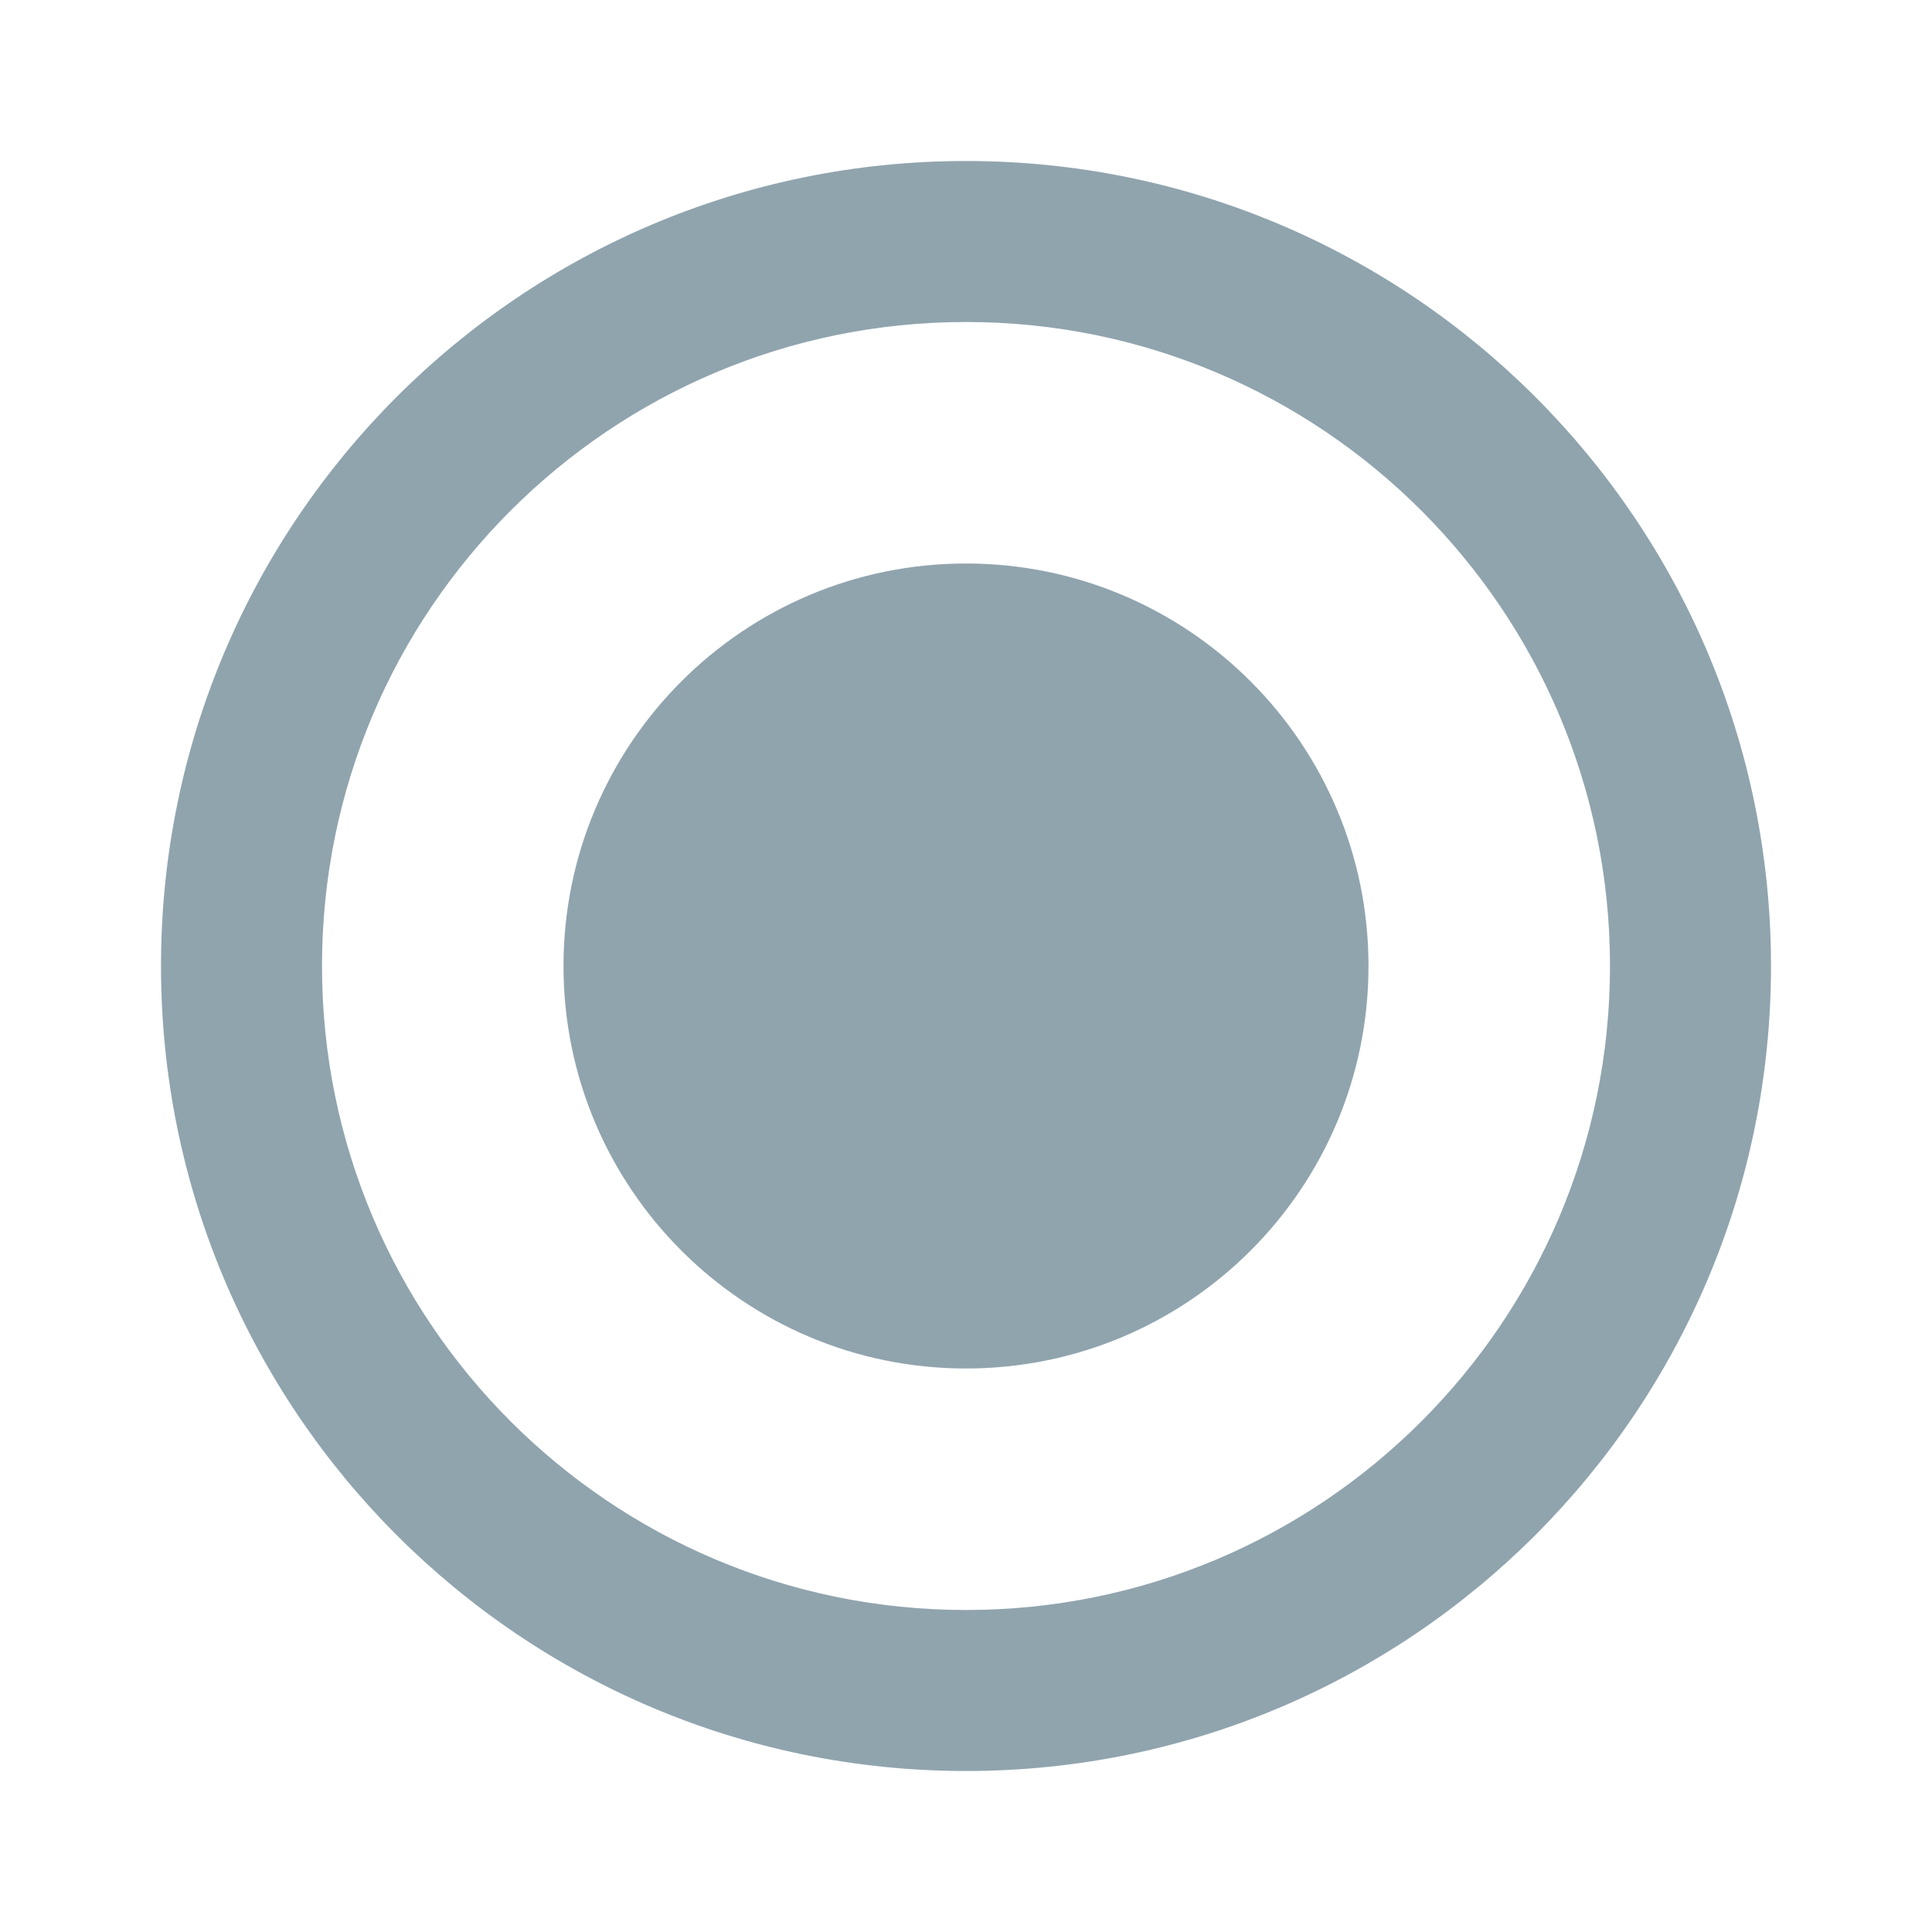
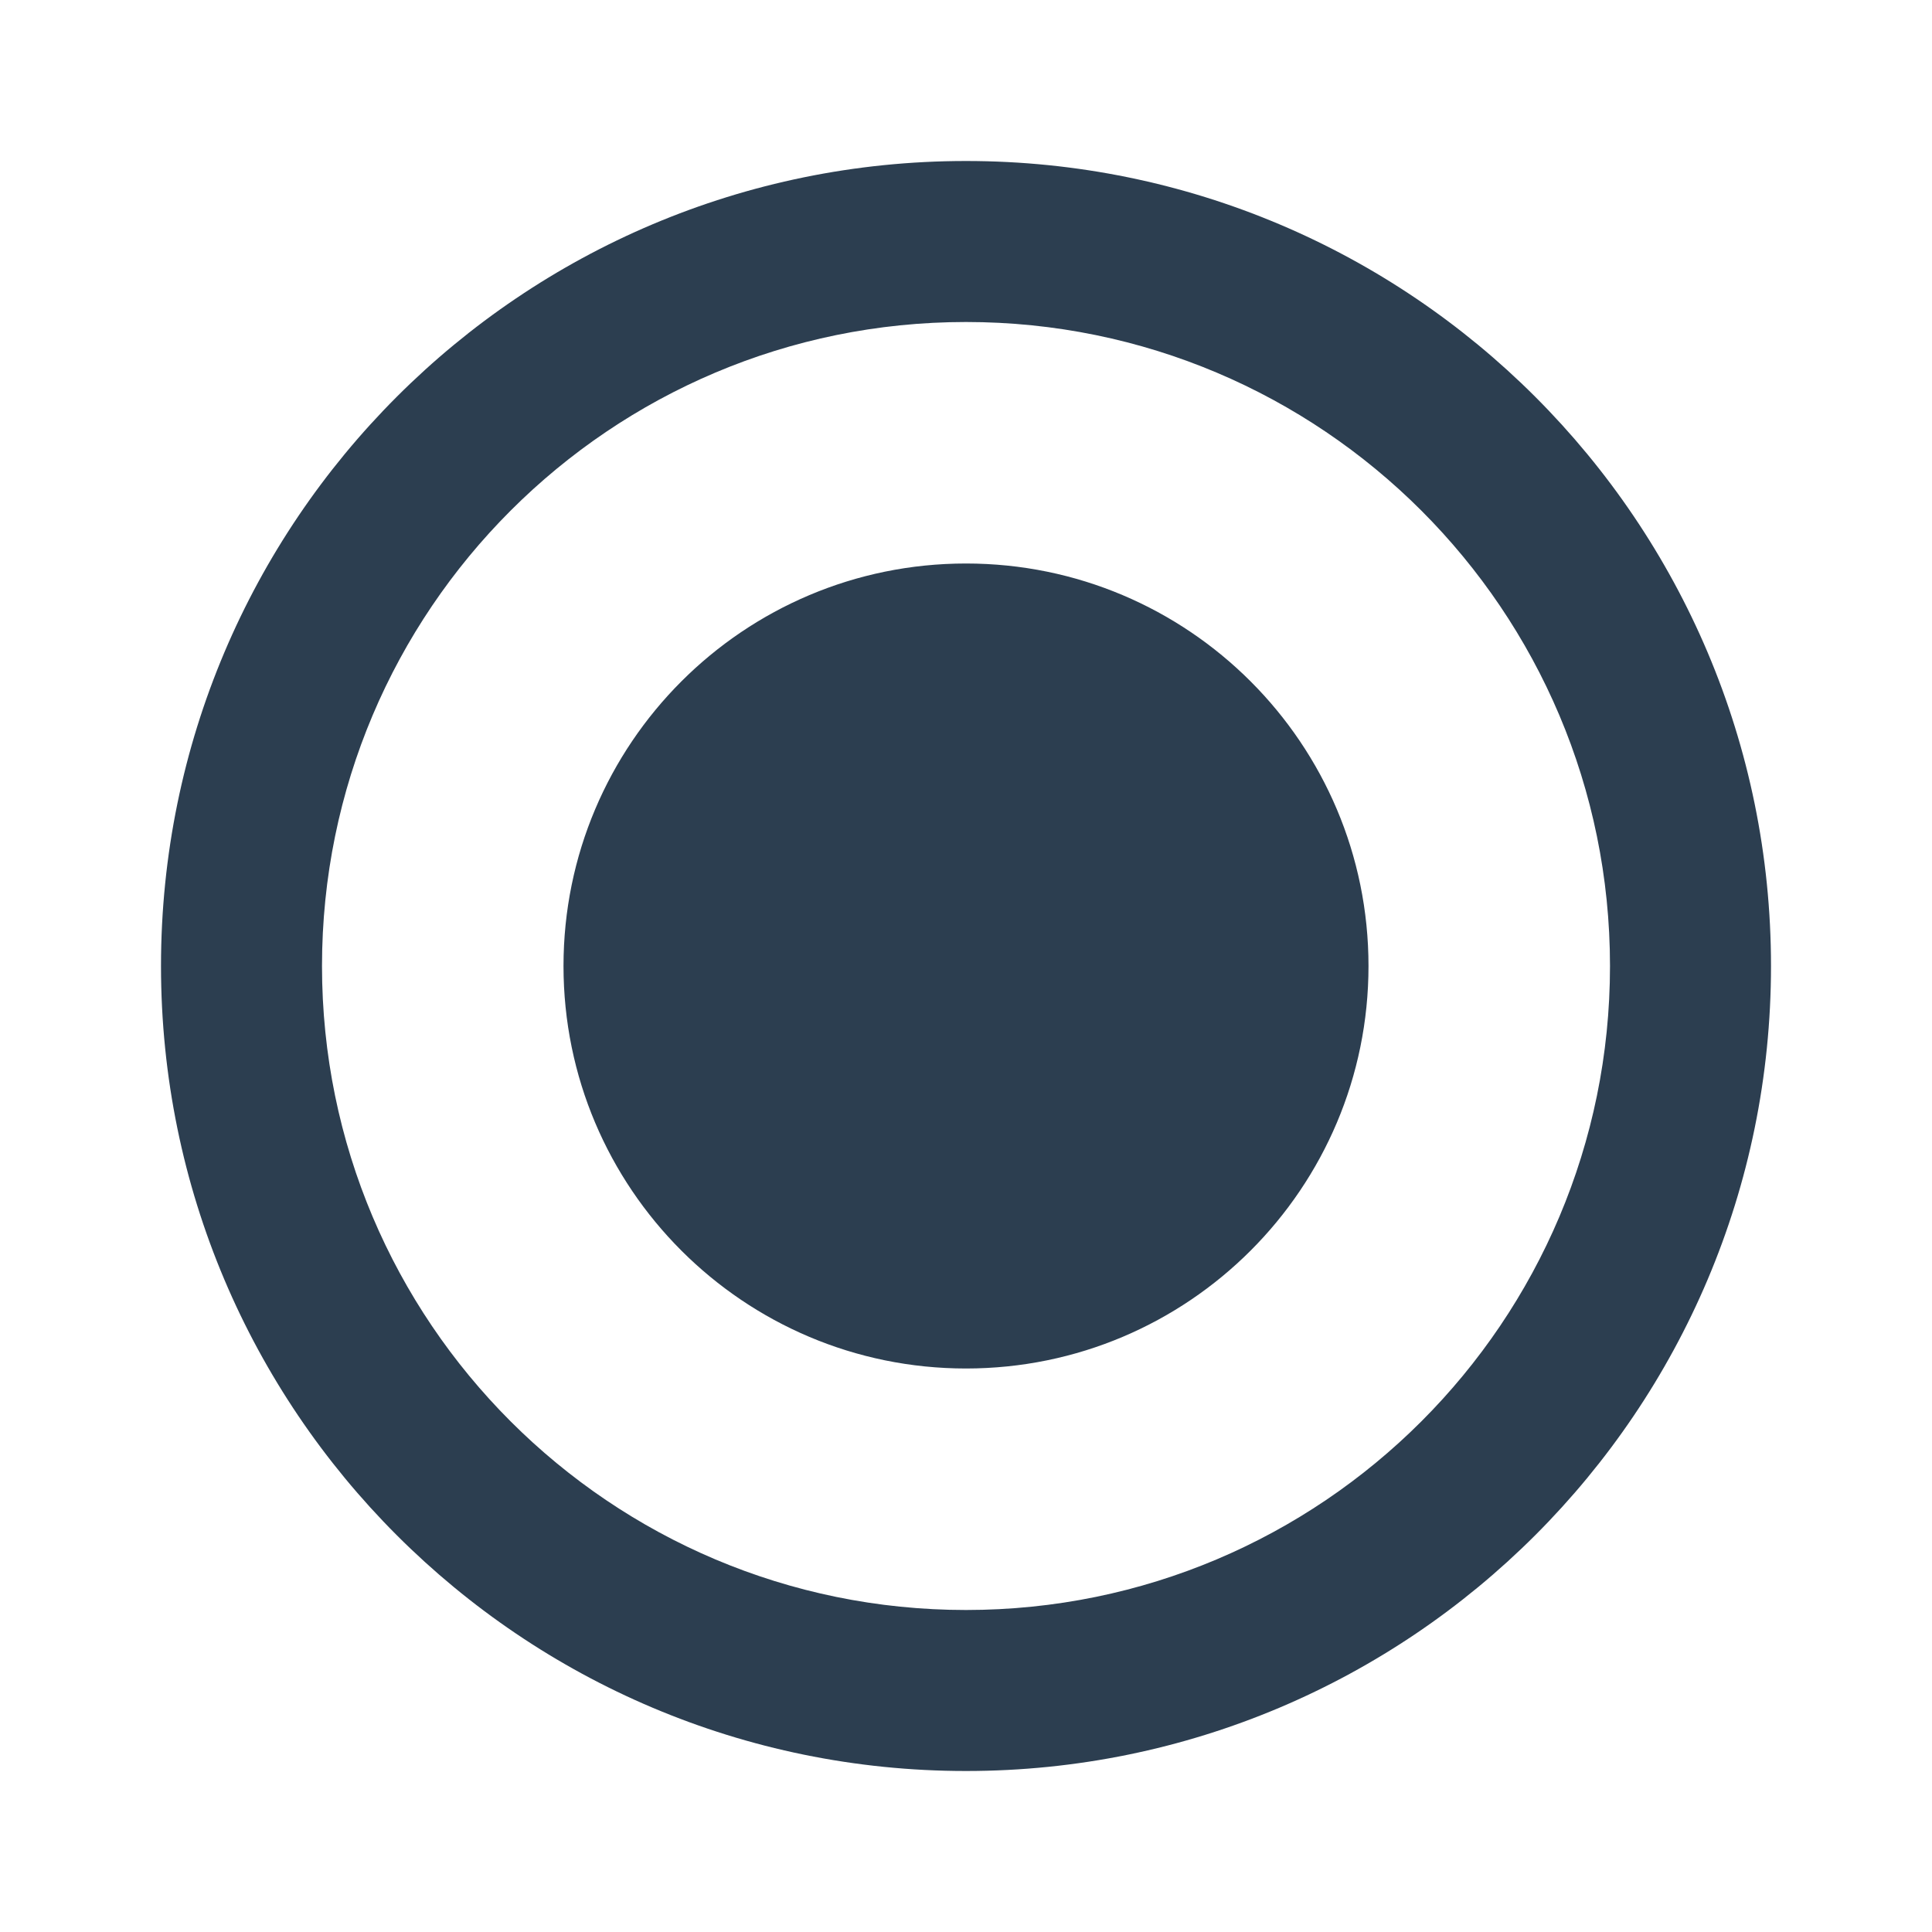
<svg xmlns="http://www.w3.org/2000/svg" viewBox="0 0 24 24">
-   <path d="M12 20a8 8 0 0 1-8-8 8 8 0 0 1 8-8 8 8 0 0 1 8 8 8 8 0 0 1-8 8m0-18A10 10 0 0 0 2 12a10 10 0 0 0 10 10 10 10 0 0 0 10-10A10 10 0 0 0 12 2m0 5a5 5 0 0 0-5 5 5 5 0 0 0 5 5 5 5 0 0 0 5-5 5 5 0 0 0-5-5z" fill="#90a4ae" />
+   <path d="M12 20a8 8 0 0 1-8-8 8 8 0 0 1 8-8 8 8 0 0 1 8 8 8 8 0 0 1-8 8m0-18A10 10 0 0 0 2 12a10 10 0 0 0 10 10 10 10 0 0 0 10-10A10 10 0 0 0 12 2m0 5a5 5 0 0 0-5 5 5 5 0 0 0 5 5 5 5 0 0 0 5-5 5 5 0 0 0-5-5z" fill="#2c3e50" />
</svg>
